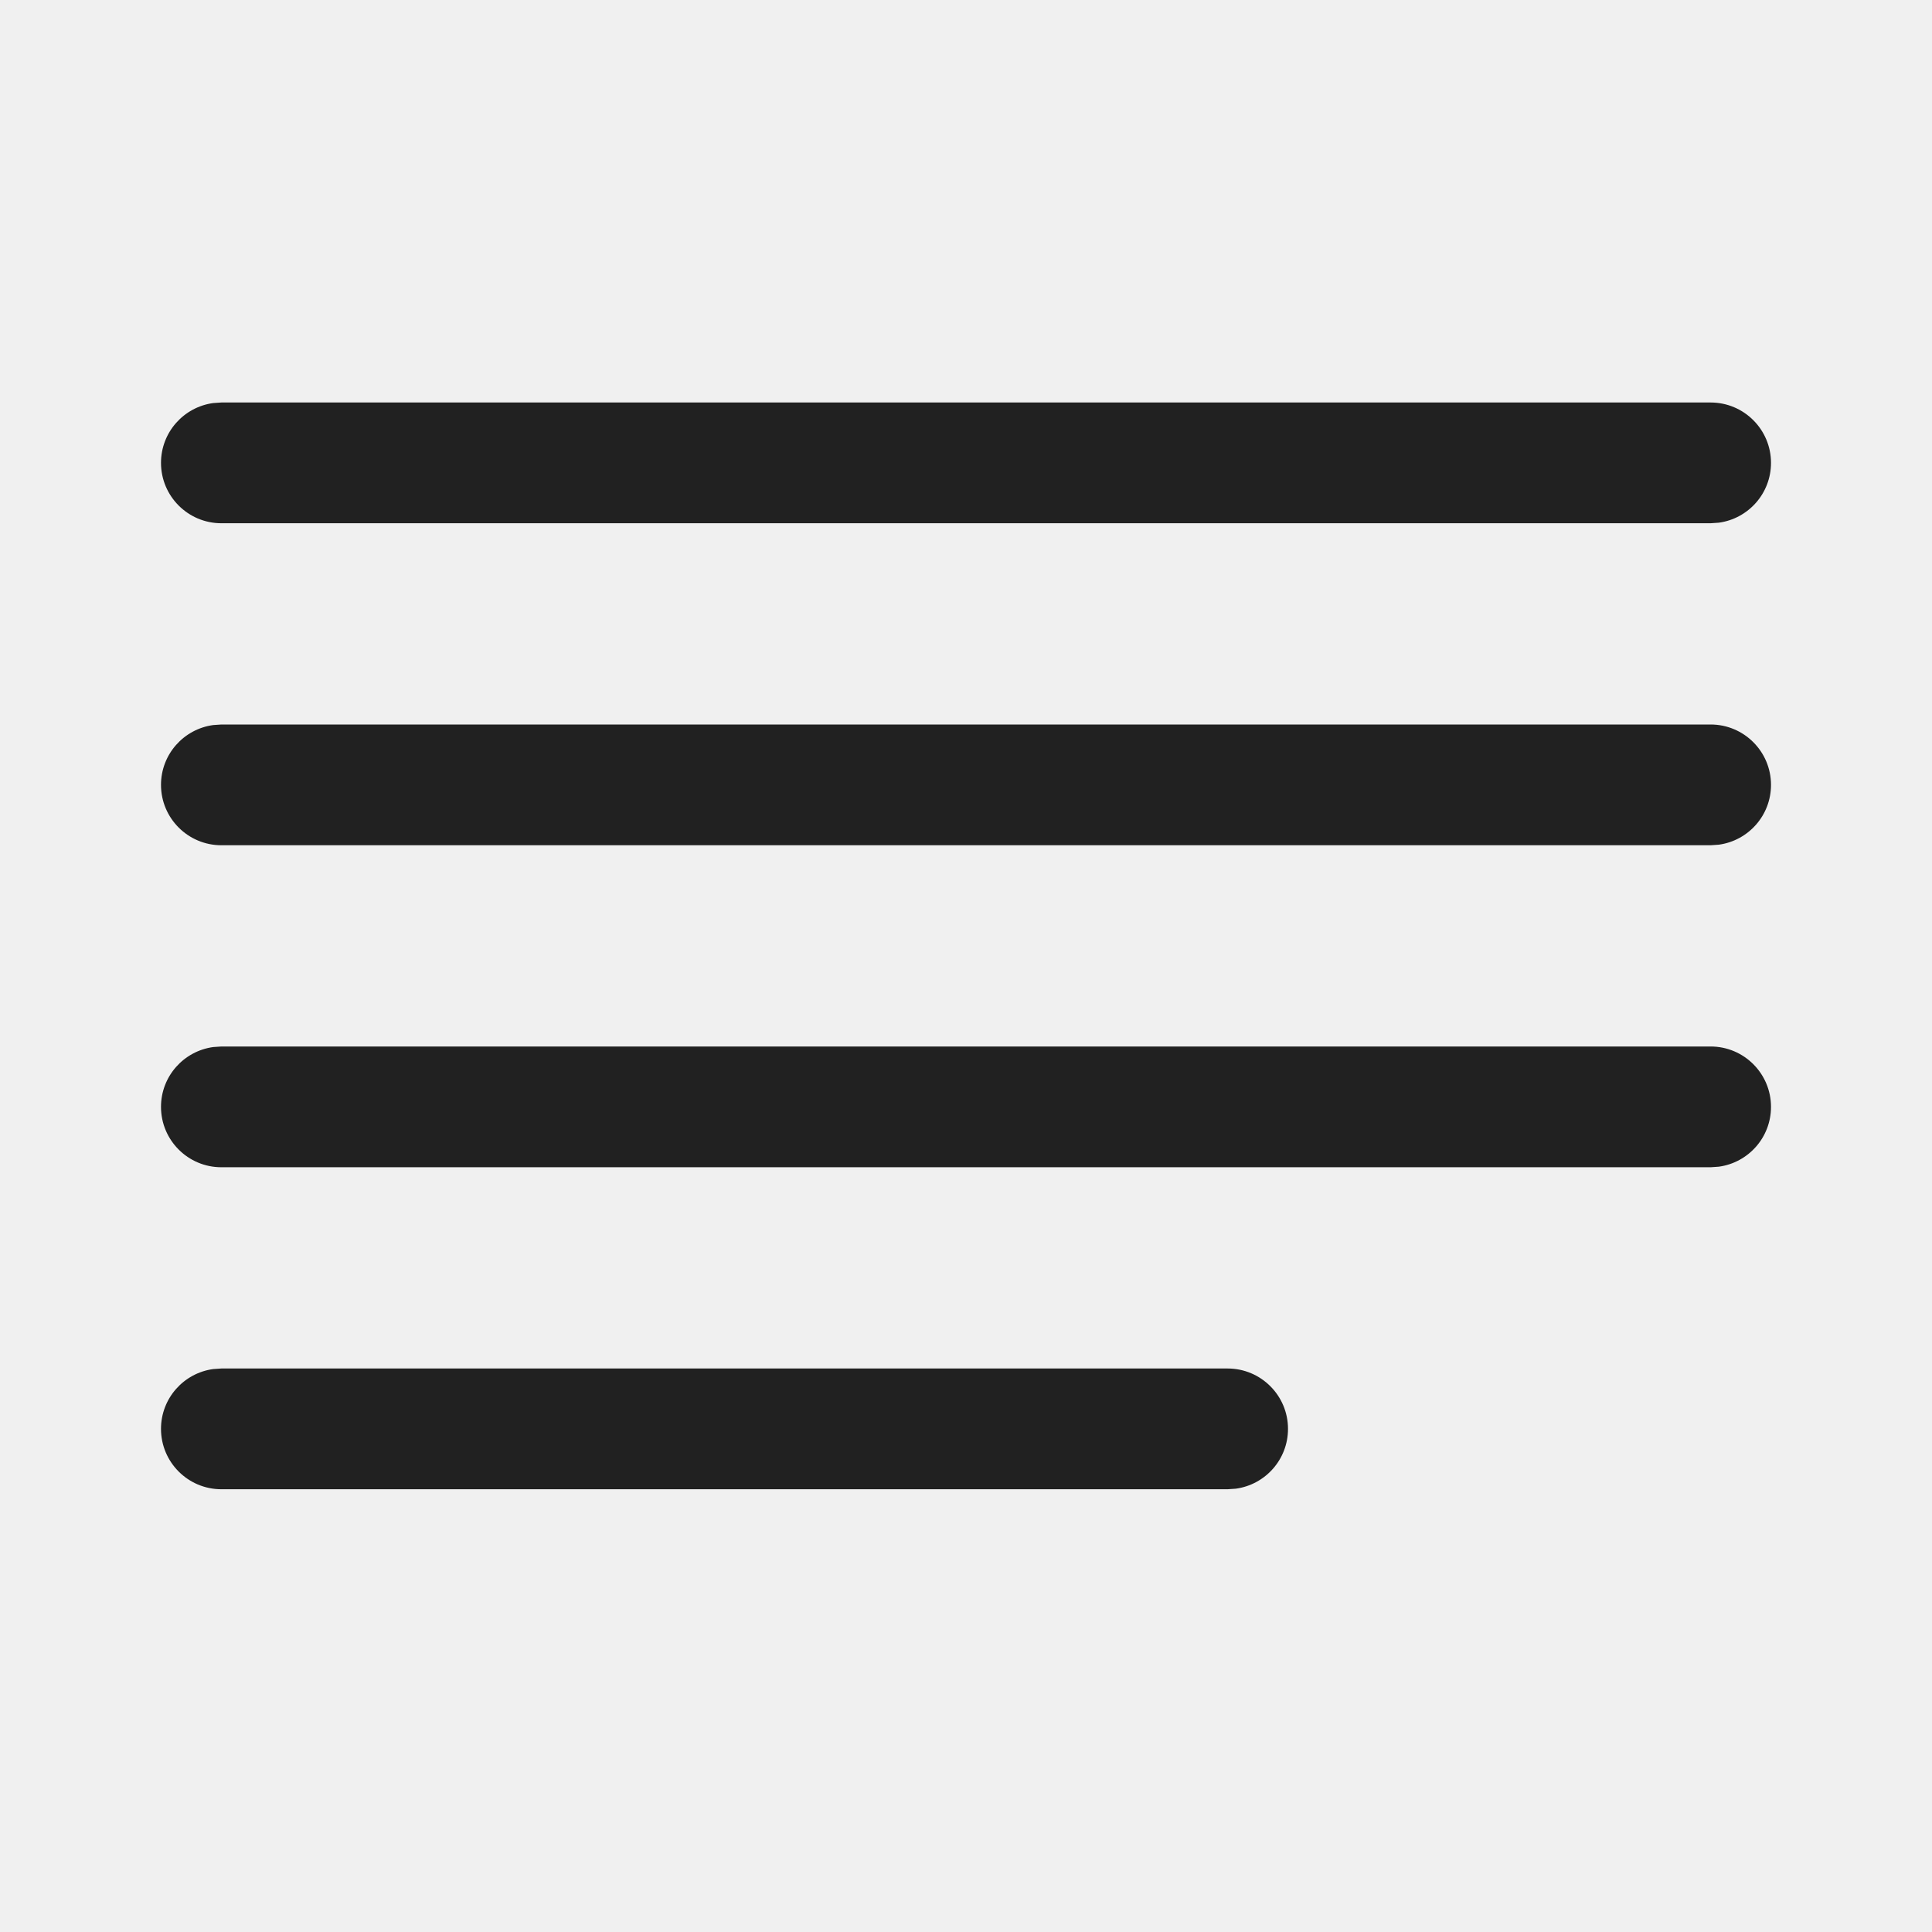
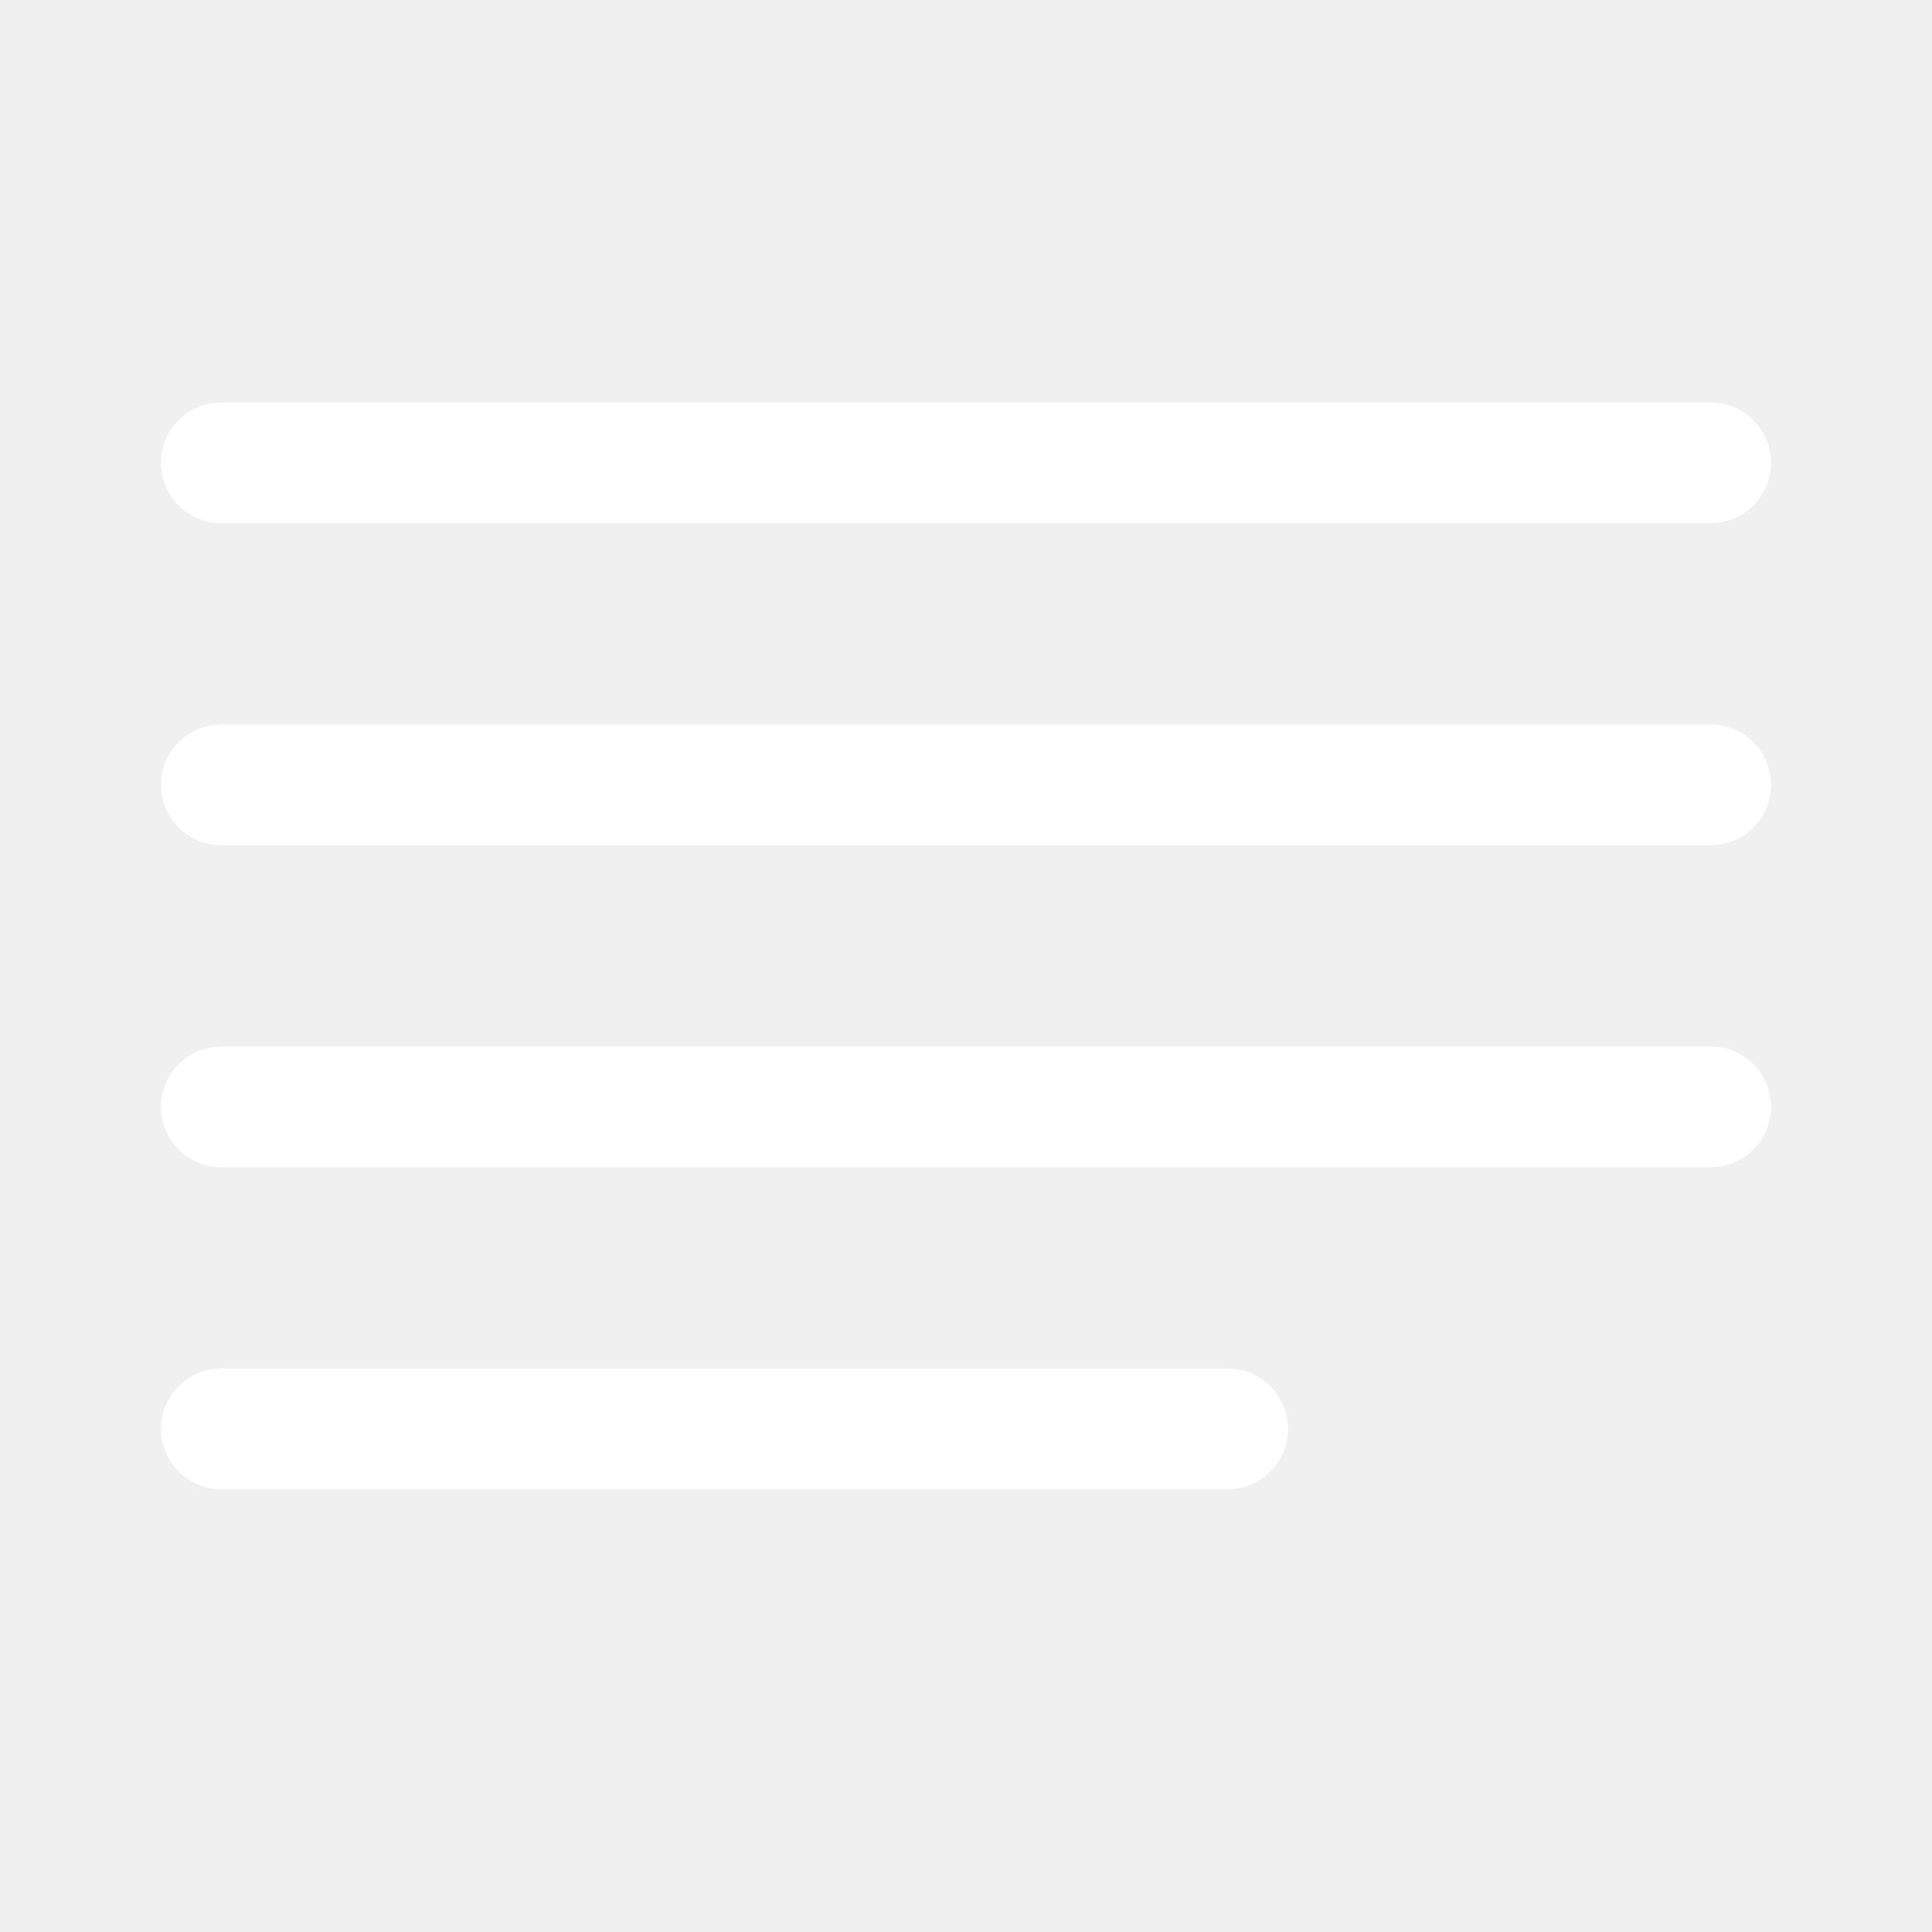
<svg xmlns="http://www.w3.org/2000/svg" width="24px" height="24px" viewBox="0 0 24 24" version="1.1">
  <g id="🔍-System-Icons" stroke="none" stroke-width="1" fill="none" fill-rule="evenodd">
    <g id="ic_fluent_text_description_24_regular" fill="#212121" fill-rule="nonzero">
-       <path d="M2.75,17 L15.25,17 C15.664,17 16,17.336 16,17.75 C16,18.13 15.718,18.443 15.352,18.493 L15.25,18.5 L2.75,18.5 C2.336,18.5 2,18.164 2,17.75 C2,17.37 2.282,17.057 2.648,17.007 L2.75,17 L15.25,17 L2.75,17 Z M2.75,13 L21.25,13 C21.664,13 22,13.336 22,13.75 C22,14.13 21.718,14.443 21.352,14.493 L21.25,14.5 L2.75,14.5 C2.336,14.5 2,14.164 2,13.75 C2,13.37 2.282,13.057 2.648,13.007 L2.75,13 L21.25,13 L2.75,13 Z M2.75,9 L21.25,9 C21.664,9 22,9.336 22,9.75 C22,10.13 21.718,10.443 21.352,10.493 L21.25,10.5 L2.75,10.5 C2.336,10.5 2,10.164 2,9.75 C2,9.37 2.282,9.057 2.648,9.007 L2.75,9 L21.25,9 L2.75,9 Z M2.75,5 L21.25,5 C21.664,5 22,5.336 22,5.75 C22,6.13 21.718,6.443 21.352,6.493 L21.25,6.5 L2.75,6.5 C2.336,6.5 2,6.164 2,5.75 C2,5.37 2.282,5.057 2.648,5.007 L2.75,5 L21.25,5 L2.75,5 Z" id="🎨-Color" />
+       <path fill="#fff" d="M2.75,17 L15.25,17 C15.664,17 16,17.336 16,17.75 C16,18.13 15.718,18.443 15.352,18.493 L15.25,18.5 L2.75,18.5 C2.336,18.5 2,18.164 2,17.75 C2,17.37 2.282,17.057 2.648,17.007 L2.75,17 L15.25,17 L2.75,17 Z M2.75,13 L21.25,13 C21.664,13 22,13.336 22,13.75 C22,14.13 21.718,14.443 21.352,14.493 L21.25,14.5 L2.75,14.5 C2.336,14.5 2,14.164 2,13.75 C2,13.37 2.282,13.057 2.648,13.007 L2.75,13 L21.25,13 L2.75,13 Z M2.75,9 L21.25,9 C21.664,9 22,9.336 22,9.75 C22,10.13 21.718,10.443 21.352,10.493 L21.25,10.5 L2.75,10.5 C2.336,10.5 2,10.164 2,9.75 C2,9.37 2.282,9.057 2.648,9.007 L2.75,9 L21.25,9 L2.75,9 Z M2.75,5 L21.25,5 C21.664,5 22,5.336 22,5.75 C22,6.13 21.718,6.443 21.352,6.493 L21.25,6.5 L2.75,6.5 C2.336,6.5 2,6.164 2,5.75 C2,5.37 2.282,5.057 2.648,5.007 L2.75,5 L21.25,5 L2.75,5 Z" id="🎨-Color" />
    </g>
  </g>
</svg>
